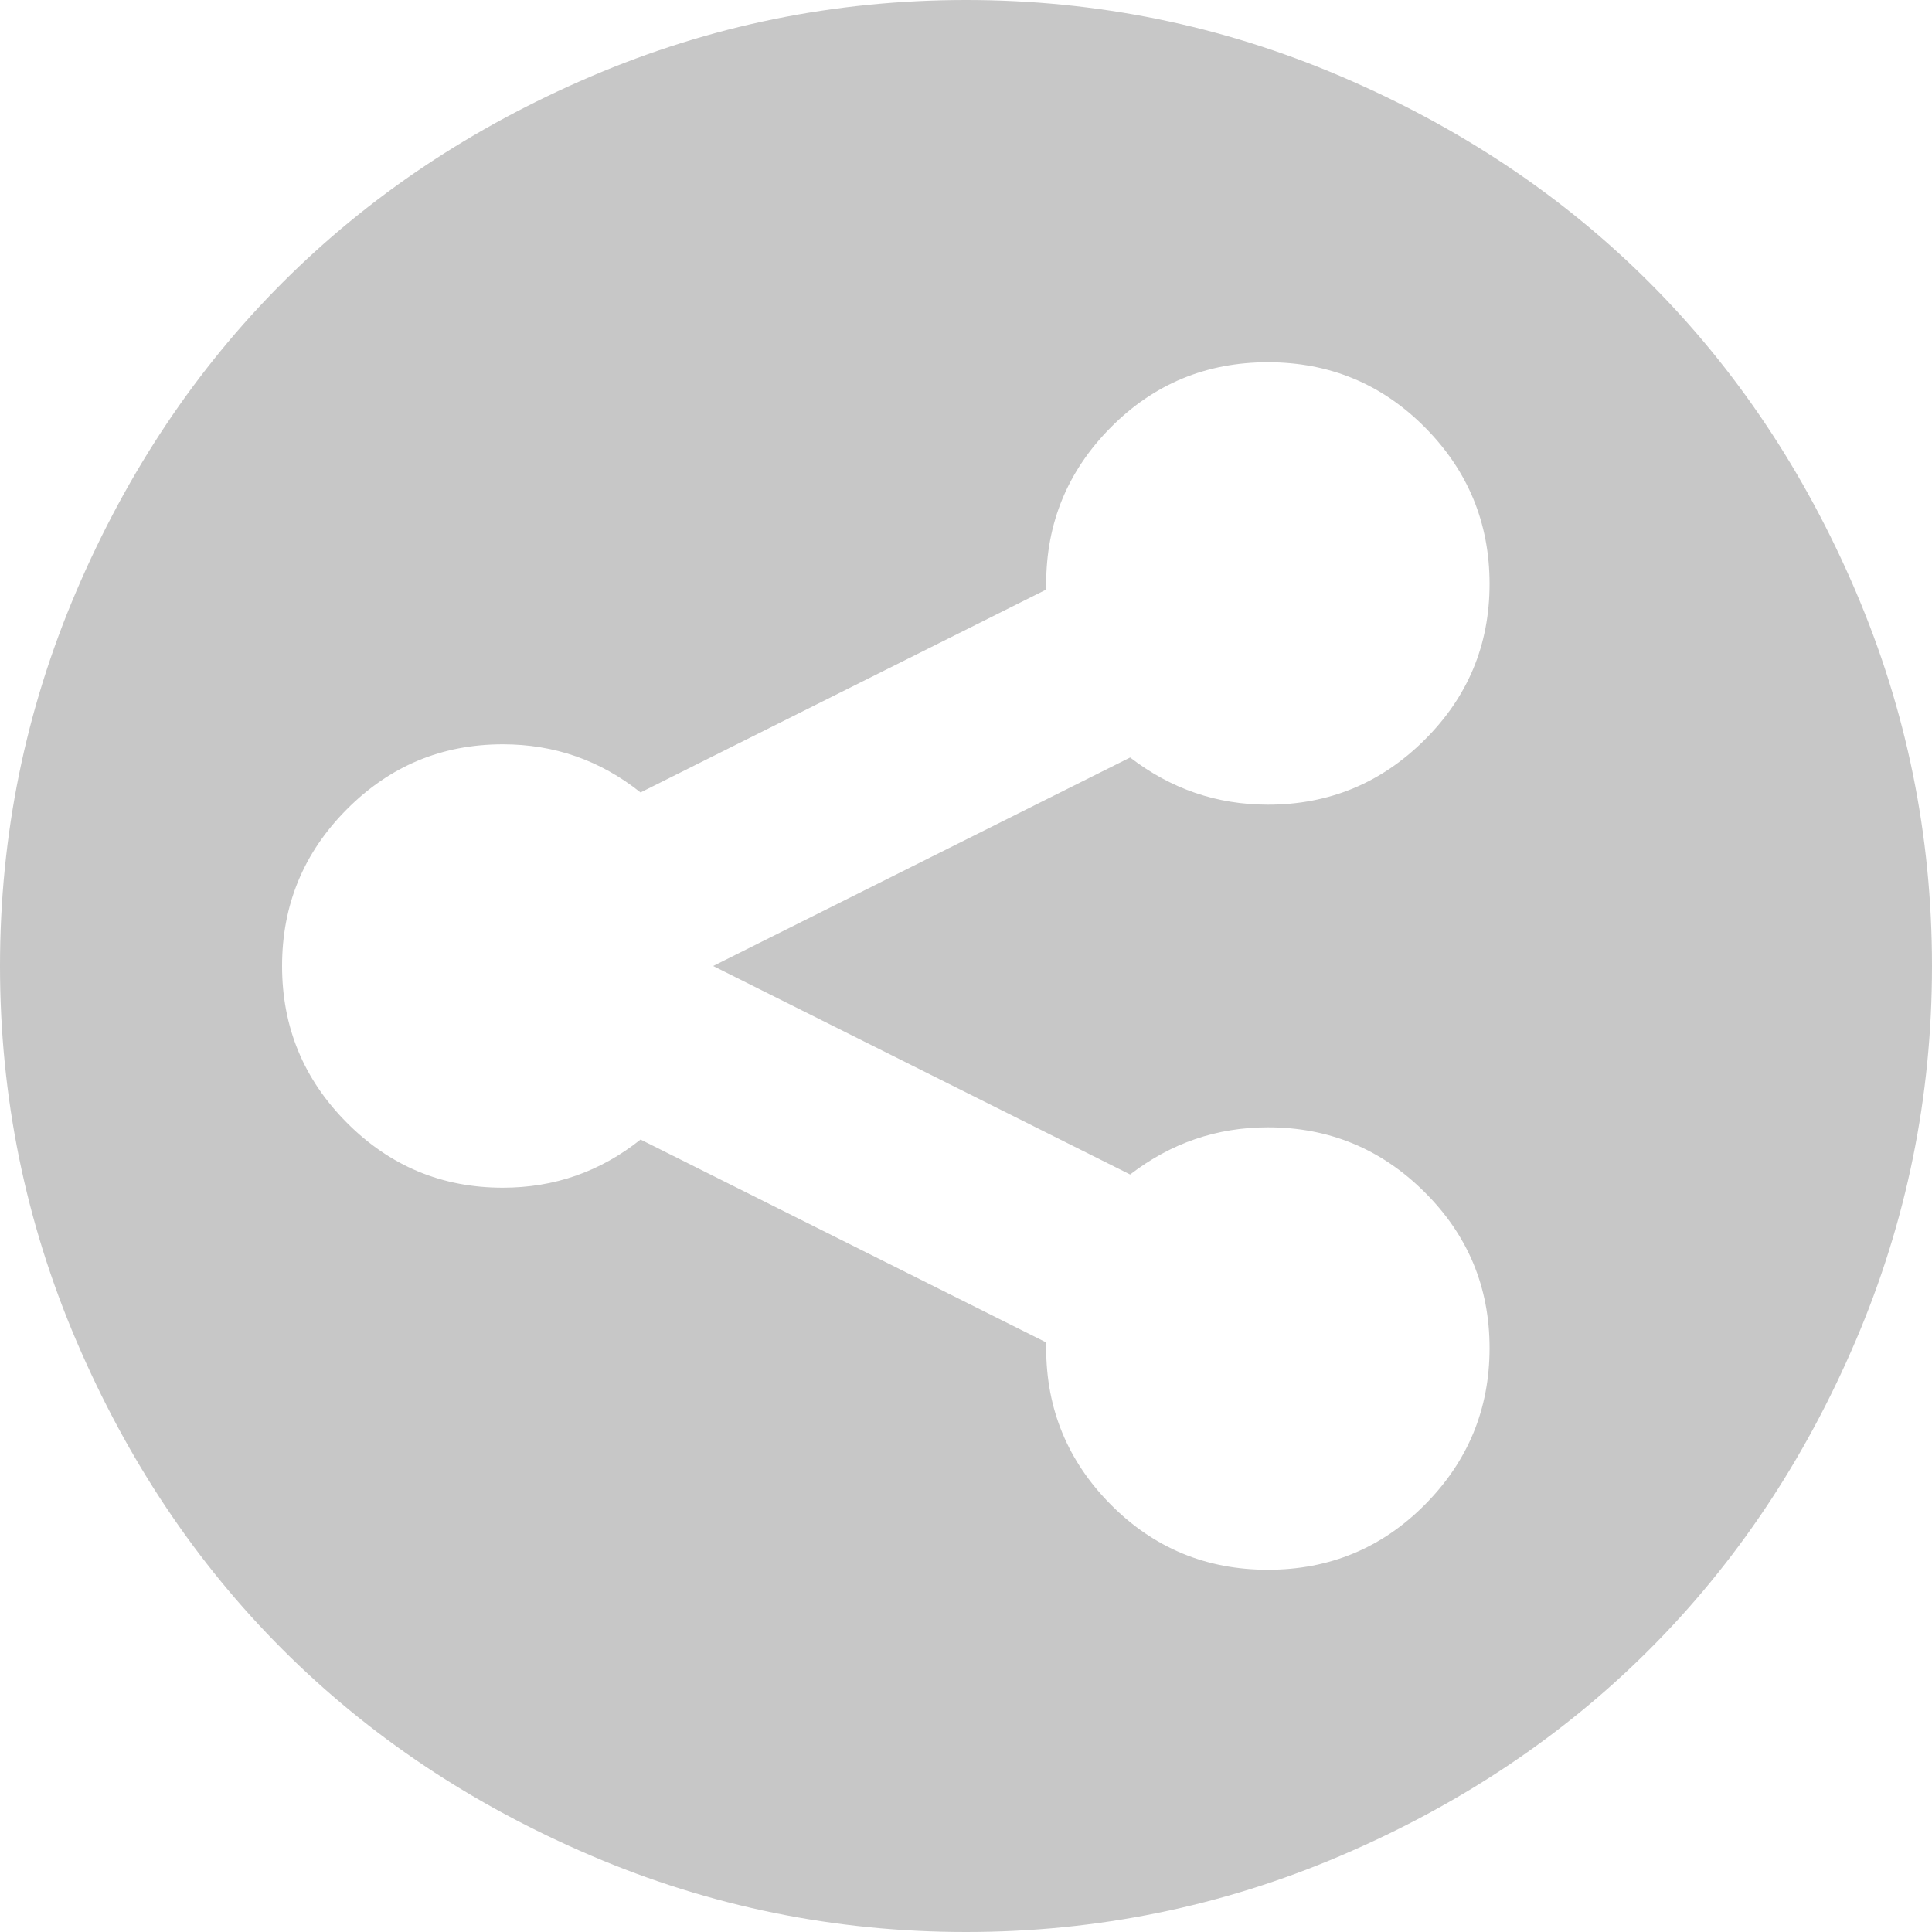
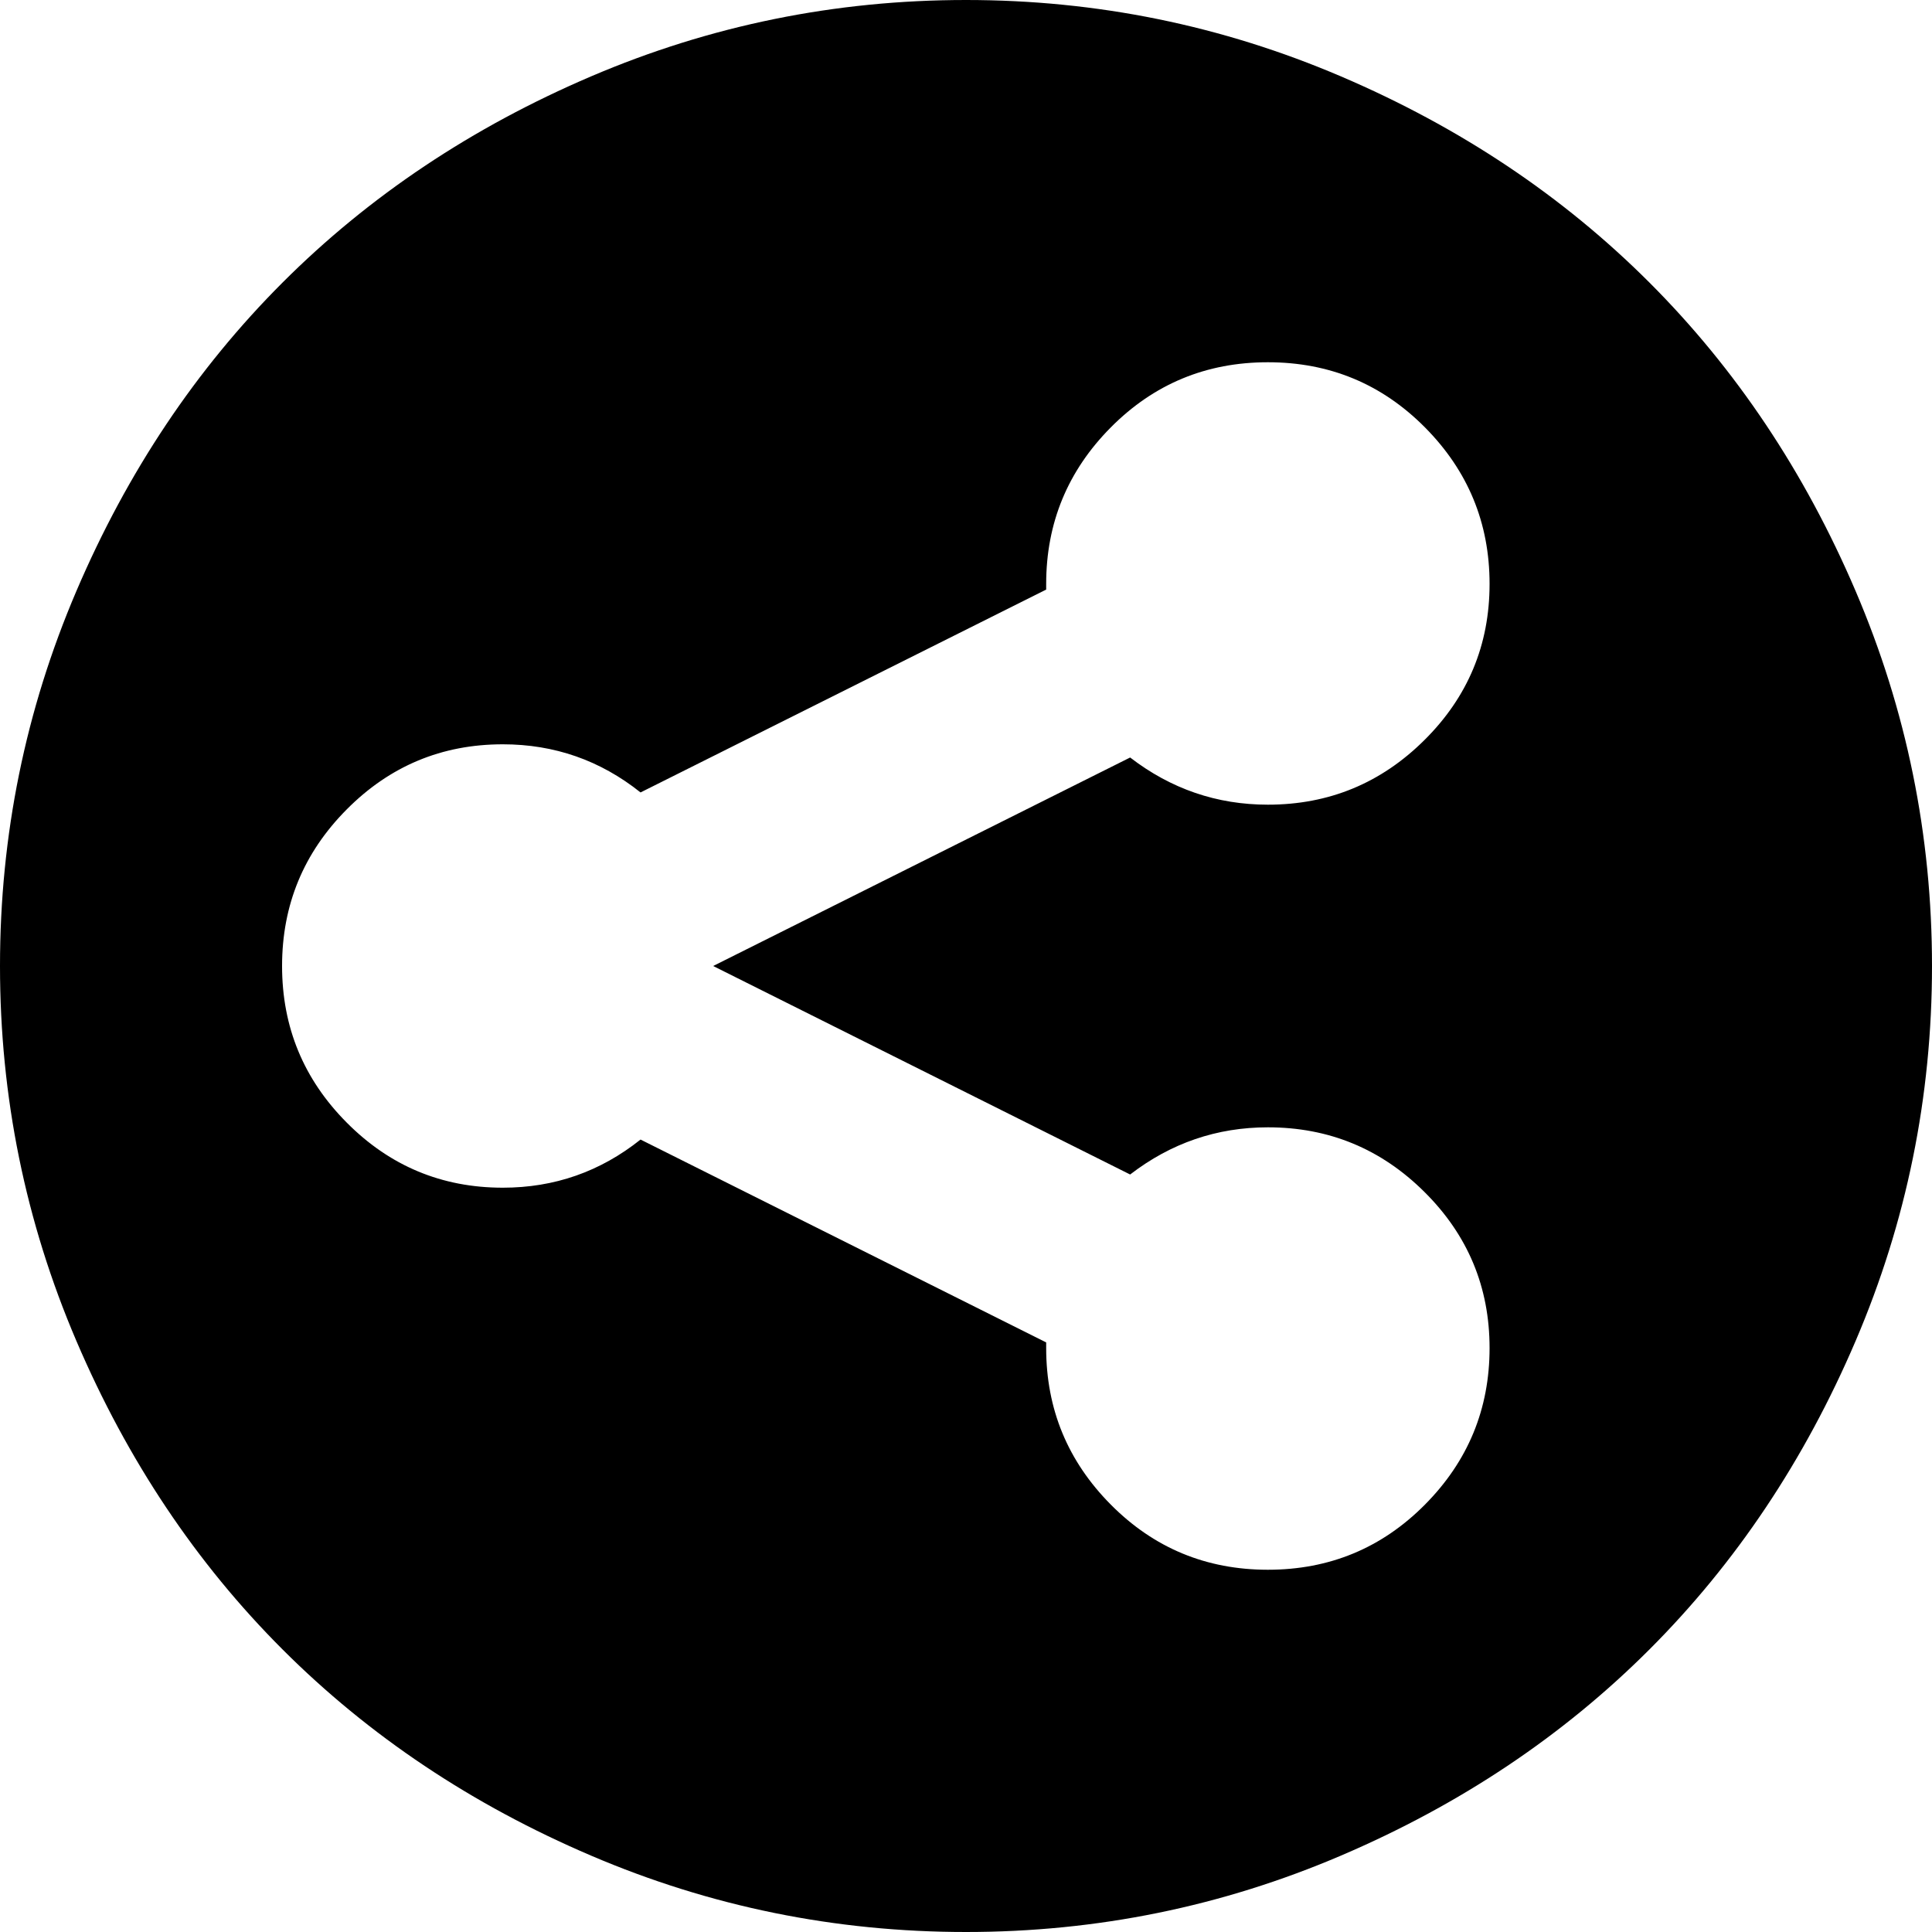
<svg xmlns="http://www.w3.org/2000/svg" width="24px" height="24px" viewBox="0 0 24 24" version="1.1">
  <defs />
-   <g id="Welcome" stroke="none" stroke-width="1" fill="none" fill-rule="evenodd">
-     <g id="Desktop-HD" transform="translate(-1375, -454)" fill="#C7C7C7">
+   <g id="Welcome" stroke="none" stroke-width="1" fill-rule="evenodd">
+     <g id="Desktop-HD" transform="translate(-1375, -454)">
      <g id="Group-4" transform="translate(1375, 453)">
        <g id="Group-3" transform="translate(0, 1)">
          <path d="M12,0 C13.625,0 15.178,0.316 16.658,0.949 C18.139,1.582 19.416,2.436 20.49,3.51 C21.564,4.584 22.418,5.861 23.051,7.342 C23.684,8.822 24,10.375 24,12 C24,13.625 23.684,15.178 23.051,16.658 C22.418,18.139 21.564,19.416 20.49,20.49 C19.416,21.564 18.139,22.418 16.658,23.051 C15.178,23.684 13.625,24 12,24 C10.375,24 8.822,23.684 7.342,23.051 C5.861,22.418 4.584,21.564 3.51,20.49 C2.436,19.416 1.582,18.139 0.949,16.658 C0.316,15.178 0,13.625 0,12 C0,10.375 0.316,8.822 0.949,7.342 C1.582,5.861 2.436,4.584 3.51,3.51 C4.584,2.436 5.861,1.582 7.342,0.949 C8.822,0.316 10.375,0 12,0 L12,0 Z M14.039,14.59 L8.859,12 L14.039,9.41 C14.547,9.801 15.117,9.996 15.75,9.996 C16.508,9.996 17.156,9.729 17.695,9.193 C18.234,8.658 18.504,8.012 18.504,7.254 C18.504,6.496 18.236,5.848 17.701,5.309 C17.166,4.77 16.516,4.5 15.75,4.5 C14.984,4.5 14.334,4.77 13.799,5.309 C13.264,5.848 12.996,6.496 12.996,7.254 L12.996,7.324 L7.957,9.844 C7.457,9.445 6.887,9.246 6.246,9.246 C5.488,9.246 4.842,9.516 4.307,10.055 C3.771,10.594 3.504,11.242 3.504,12 C3.504,12.758 3.771,13.406 4.307,13.945 C4.842,14.484 5.488,14.754 6.246,14.754 C6.887,14.754 7.457,14.555 7.957,14.156 L12.996,16.676 L12.996,16.746 C12.996,17.504 13.264,18.152 13.799,18.691 C14.334,19.23 14.984,19.5 15.75,19.5 C16.516,19.5 17.166,19.23 17.701,18.691 C18.236,18.152 18.504,17.504 18.504,16.746 C18.504,15.988 18.234,15.342 17.695,14.807 C17.156,14.271 16.508,14.004 15.75,14.004 C15.117,14.004 14.547,14.199 14.039,14.59 L14.039,14.59 Z" id="share" />
        </g>
      </g>
    </g>
  </g>
</svg>
